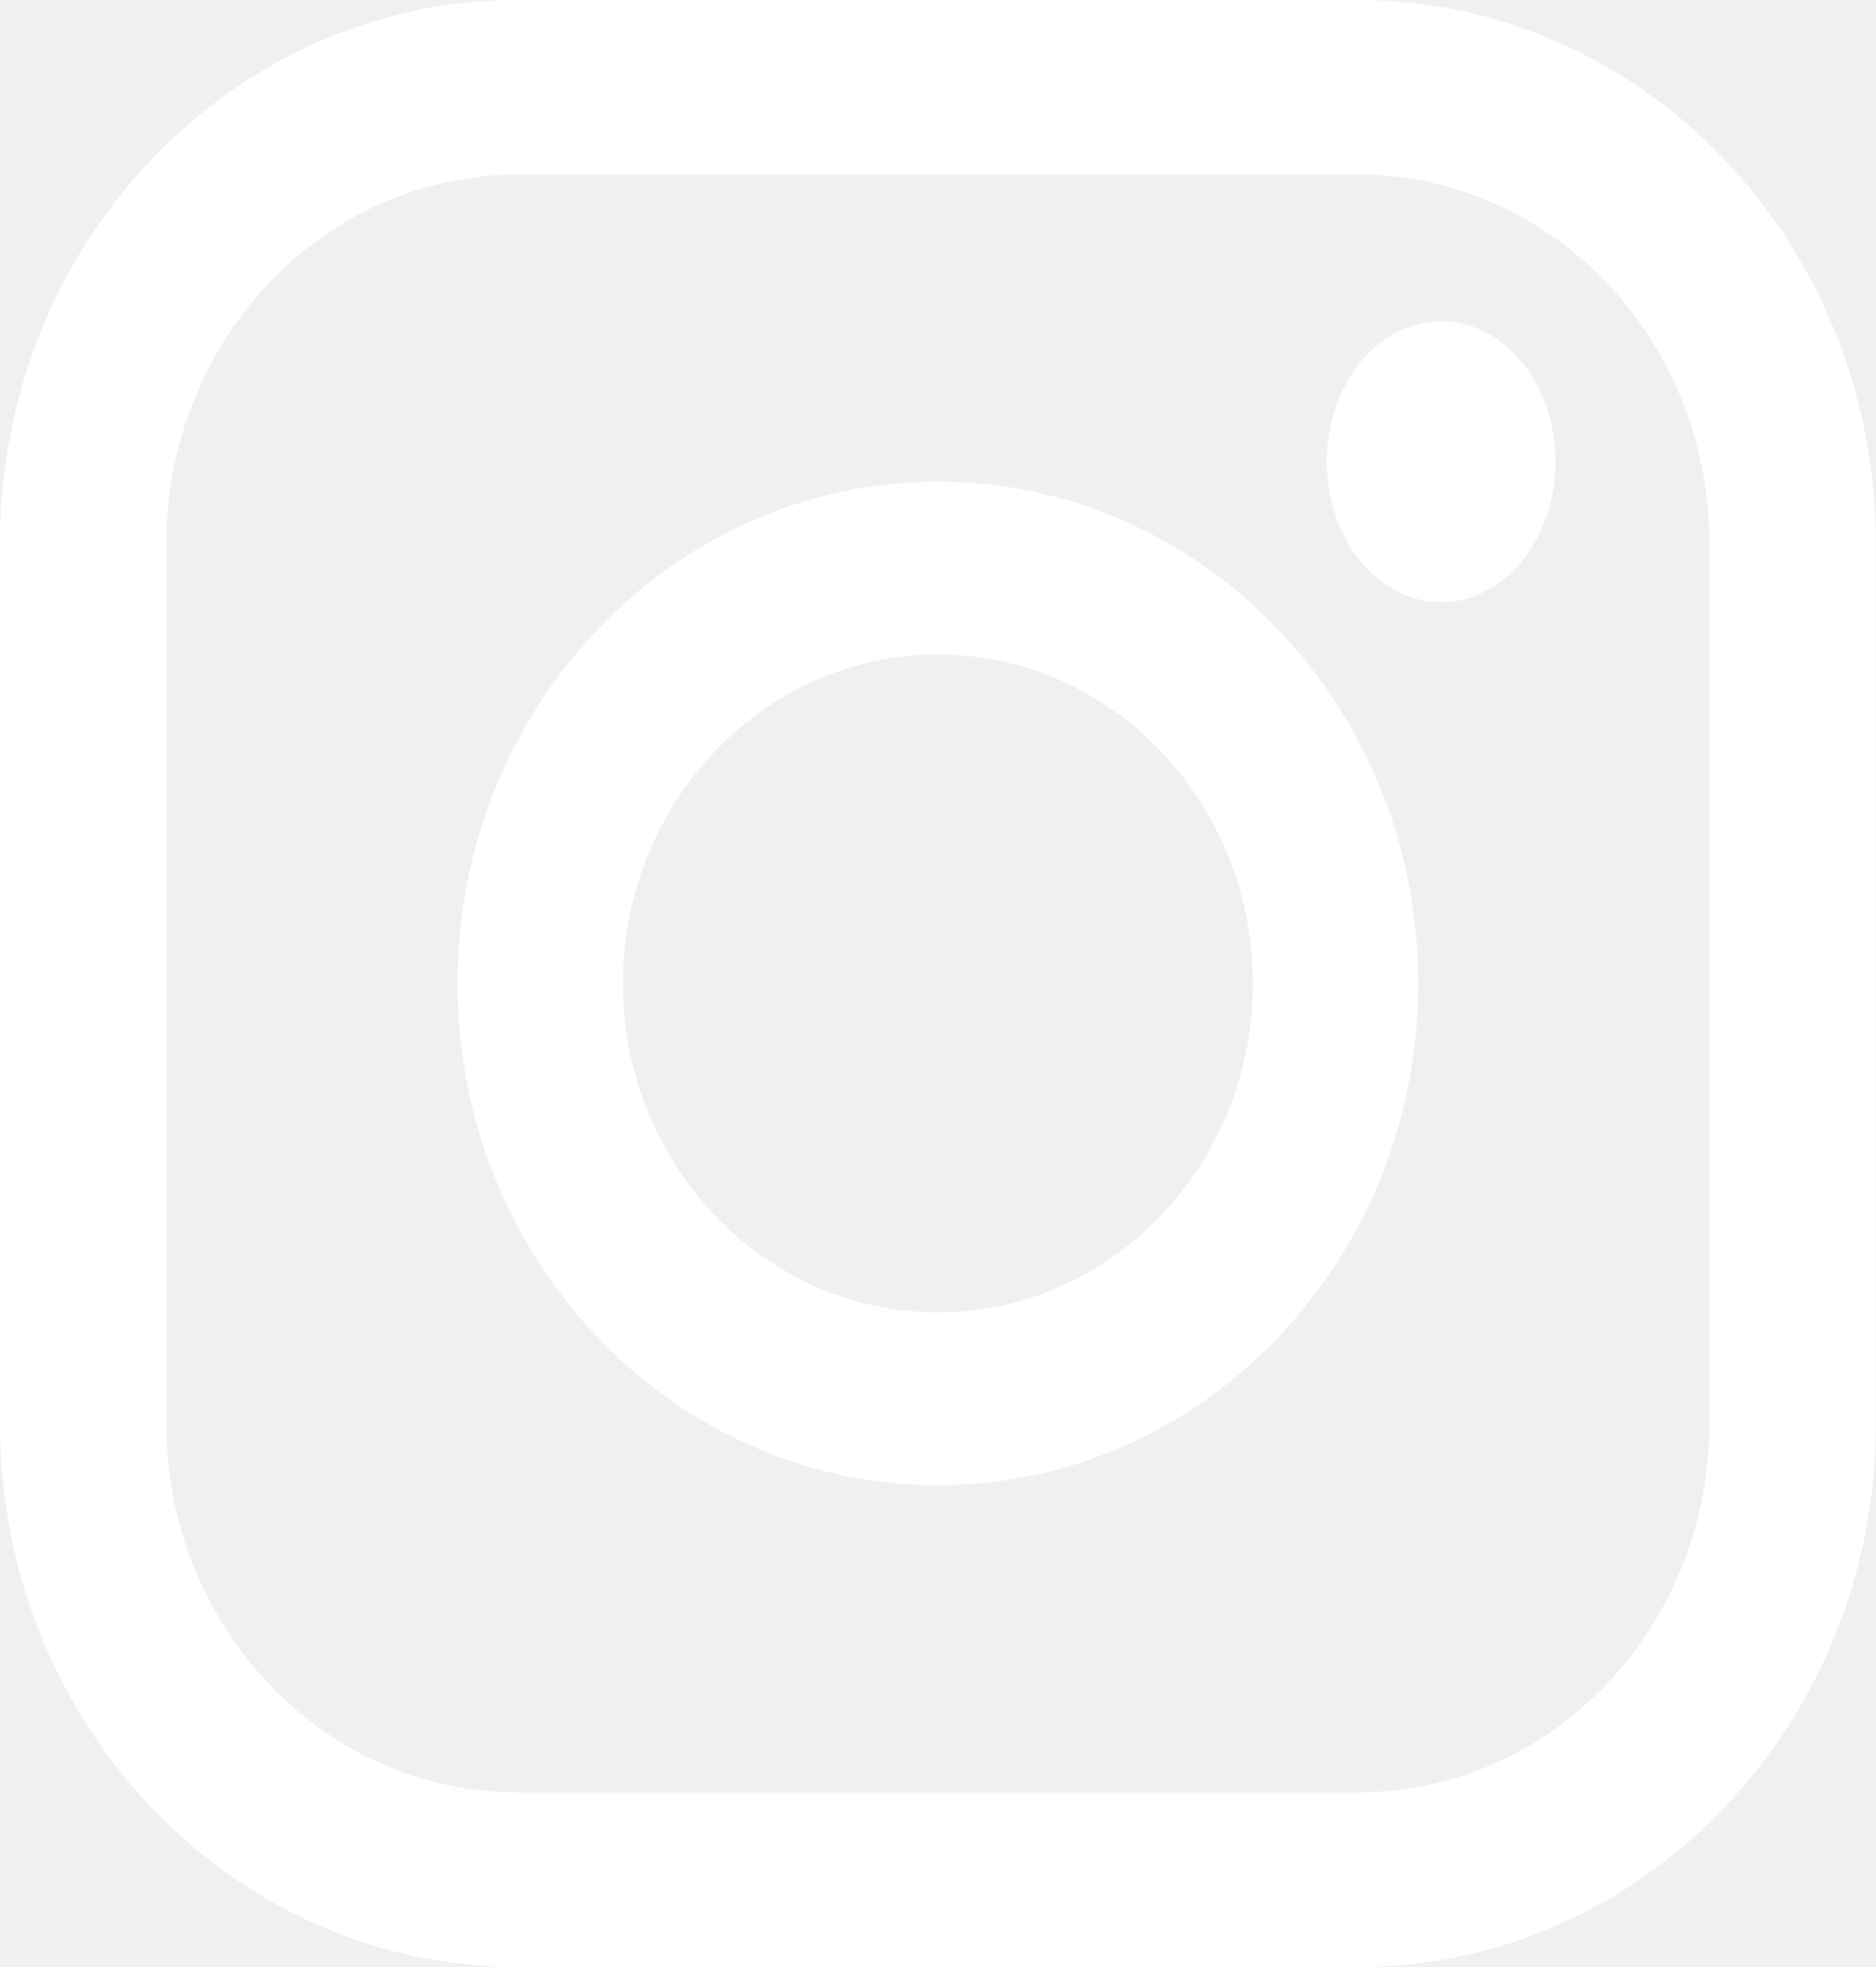
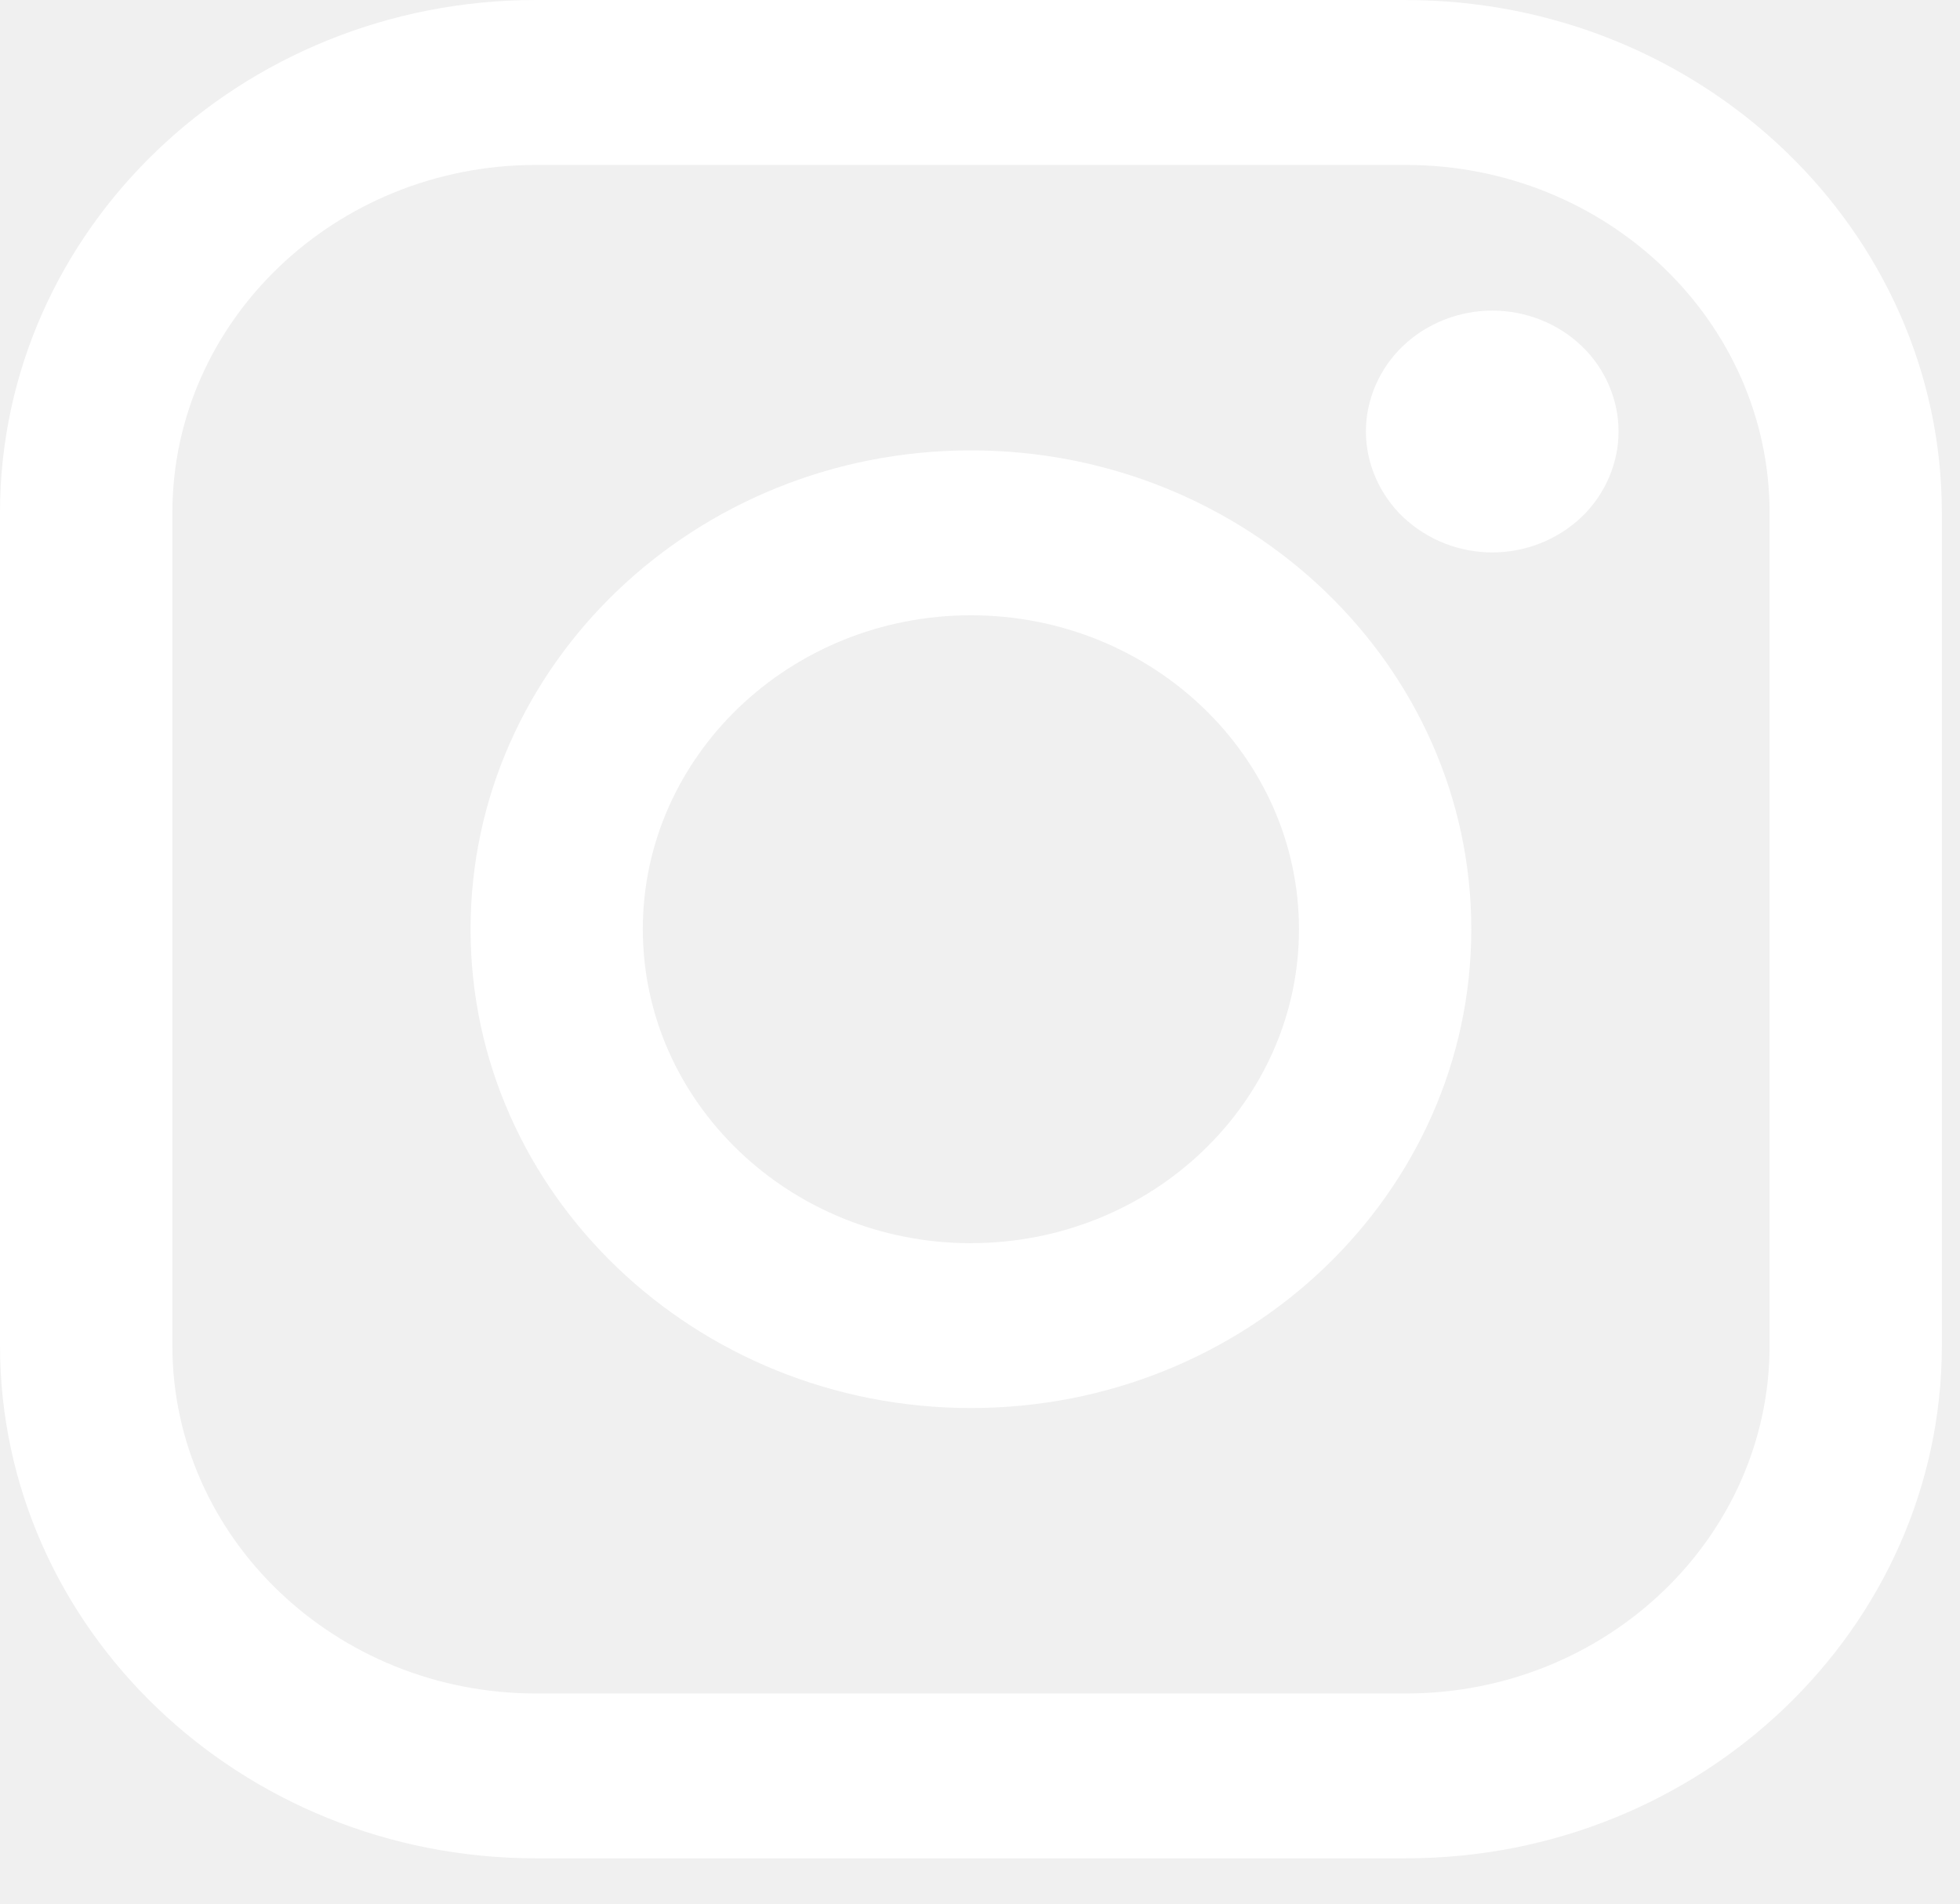
- <svg xmlns="http://www.w3.org/2000/svg" width="41" height="43" fill="none">
-   <path fill-rule="evenodd" clip-rule="evenodd" d="M29.685 0h-18.37C5.074 0 0 5.323 0 11.866v19.268C0 37.677 5.076 43 11.314 43h18.371C35.925 43 41 37.677 41 31.134V11.866C41 5.323 35.924 0 29.685 0zm7.677 31.134c0 4.44-3.443 8.05-7.677 8.05h-18.37c-4.234.001-7.677-3.61-7.677-8.05V11.866c0-4.439 3.443-8.05 7.676-8.05h18.371c4.233 0 7.677 3.611 7.677 8.05v19.268zM20.5 10.53c-5.79 0-10.5 4.92-10.5 10.97 0 6.047 4.71 10.968 10.5 10.968S31 27.549 31 21.5s-4.71-10.97-10.5-10.97zm0 18.16c-3.796 0-6.884-3.225-6.884-7.191 0-3.966 3.088-7.192 6.884-7.192 3.796 0 6.885 3.226 6.885 7.192s-3.089 7.192-6.885 7.192zm9.234-20.77c.464-.572 1.11-.899 1.766-.899.66 0 1.304.327 1.768.9.466.569.732 1.362.732 2.171 0 .808-.266 1.6-.732 2.173-.466.57-1.109.9-1.768.9-.657 0-1.302-.33-1.766-.9-.466-.572-.734-1.365-.734-2.172 0-.81.268-1.603.734-2.173z" fill="#fff" />
+ <svg xmlns="http://www.w3.org/2000/svg" fill="none" height="34" width="35">
+   <g fill="#fff">
+     <path d="M25.106 0H9.57C4.293 0 0 4.109 0 9.16v14.87c0 5.051 4.293 9.16 9.569 9.16h15.537c5.277 0 9.57-4.11 9.57-9.16V9.16c0-5.05-4.293-9.159-9.57-9.159zM31.6 24.031c0 3.427-2.912 6.215-6.493 6.215H9.57c-3.58 0-6.492-2.788-6.492-6.215V9.16c0-3.426 2.912-6.214 6.492-6.214h15.537c3.58 0 6.493 2.788 6.493 6.214v14.872z" />
+     <path d="M17.338 8.044c-4.927 0-8.935 3.836-8.935 8.552 0 4.716 4.008 8.552 8.935 8.552 4.927 0 8.935-3.836 8.935-8.552 0-4.716-4.008-8.552-8.935-8.552zm0 14.16c-3.23 0-5.859-2.516-5.859-5.608 0-3.092 2.628-5.607 5.859-5.607 3.23 0 5.858 2.515 5.858 5.607s-2.628 5.607-5.858 5.607zm9.309-16.657c-.592 0-1.175.23-1.593.632-.421.4-.663.958-.663 1.527 0 .568.242 1.125.663 1.528a2.326 2.326 0 003.189 0c.42-.403.66-.96.66-1.528 0-.569-.24-1.126-.66-1.527-.418-.402-1-.632-1.596-.632z" />
+   </g>
</svg>
